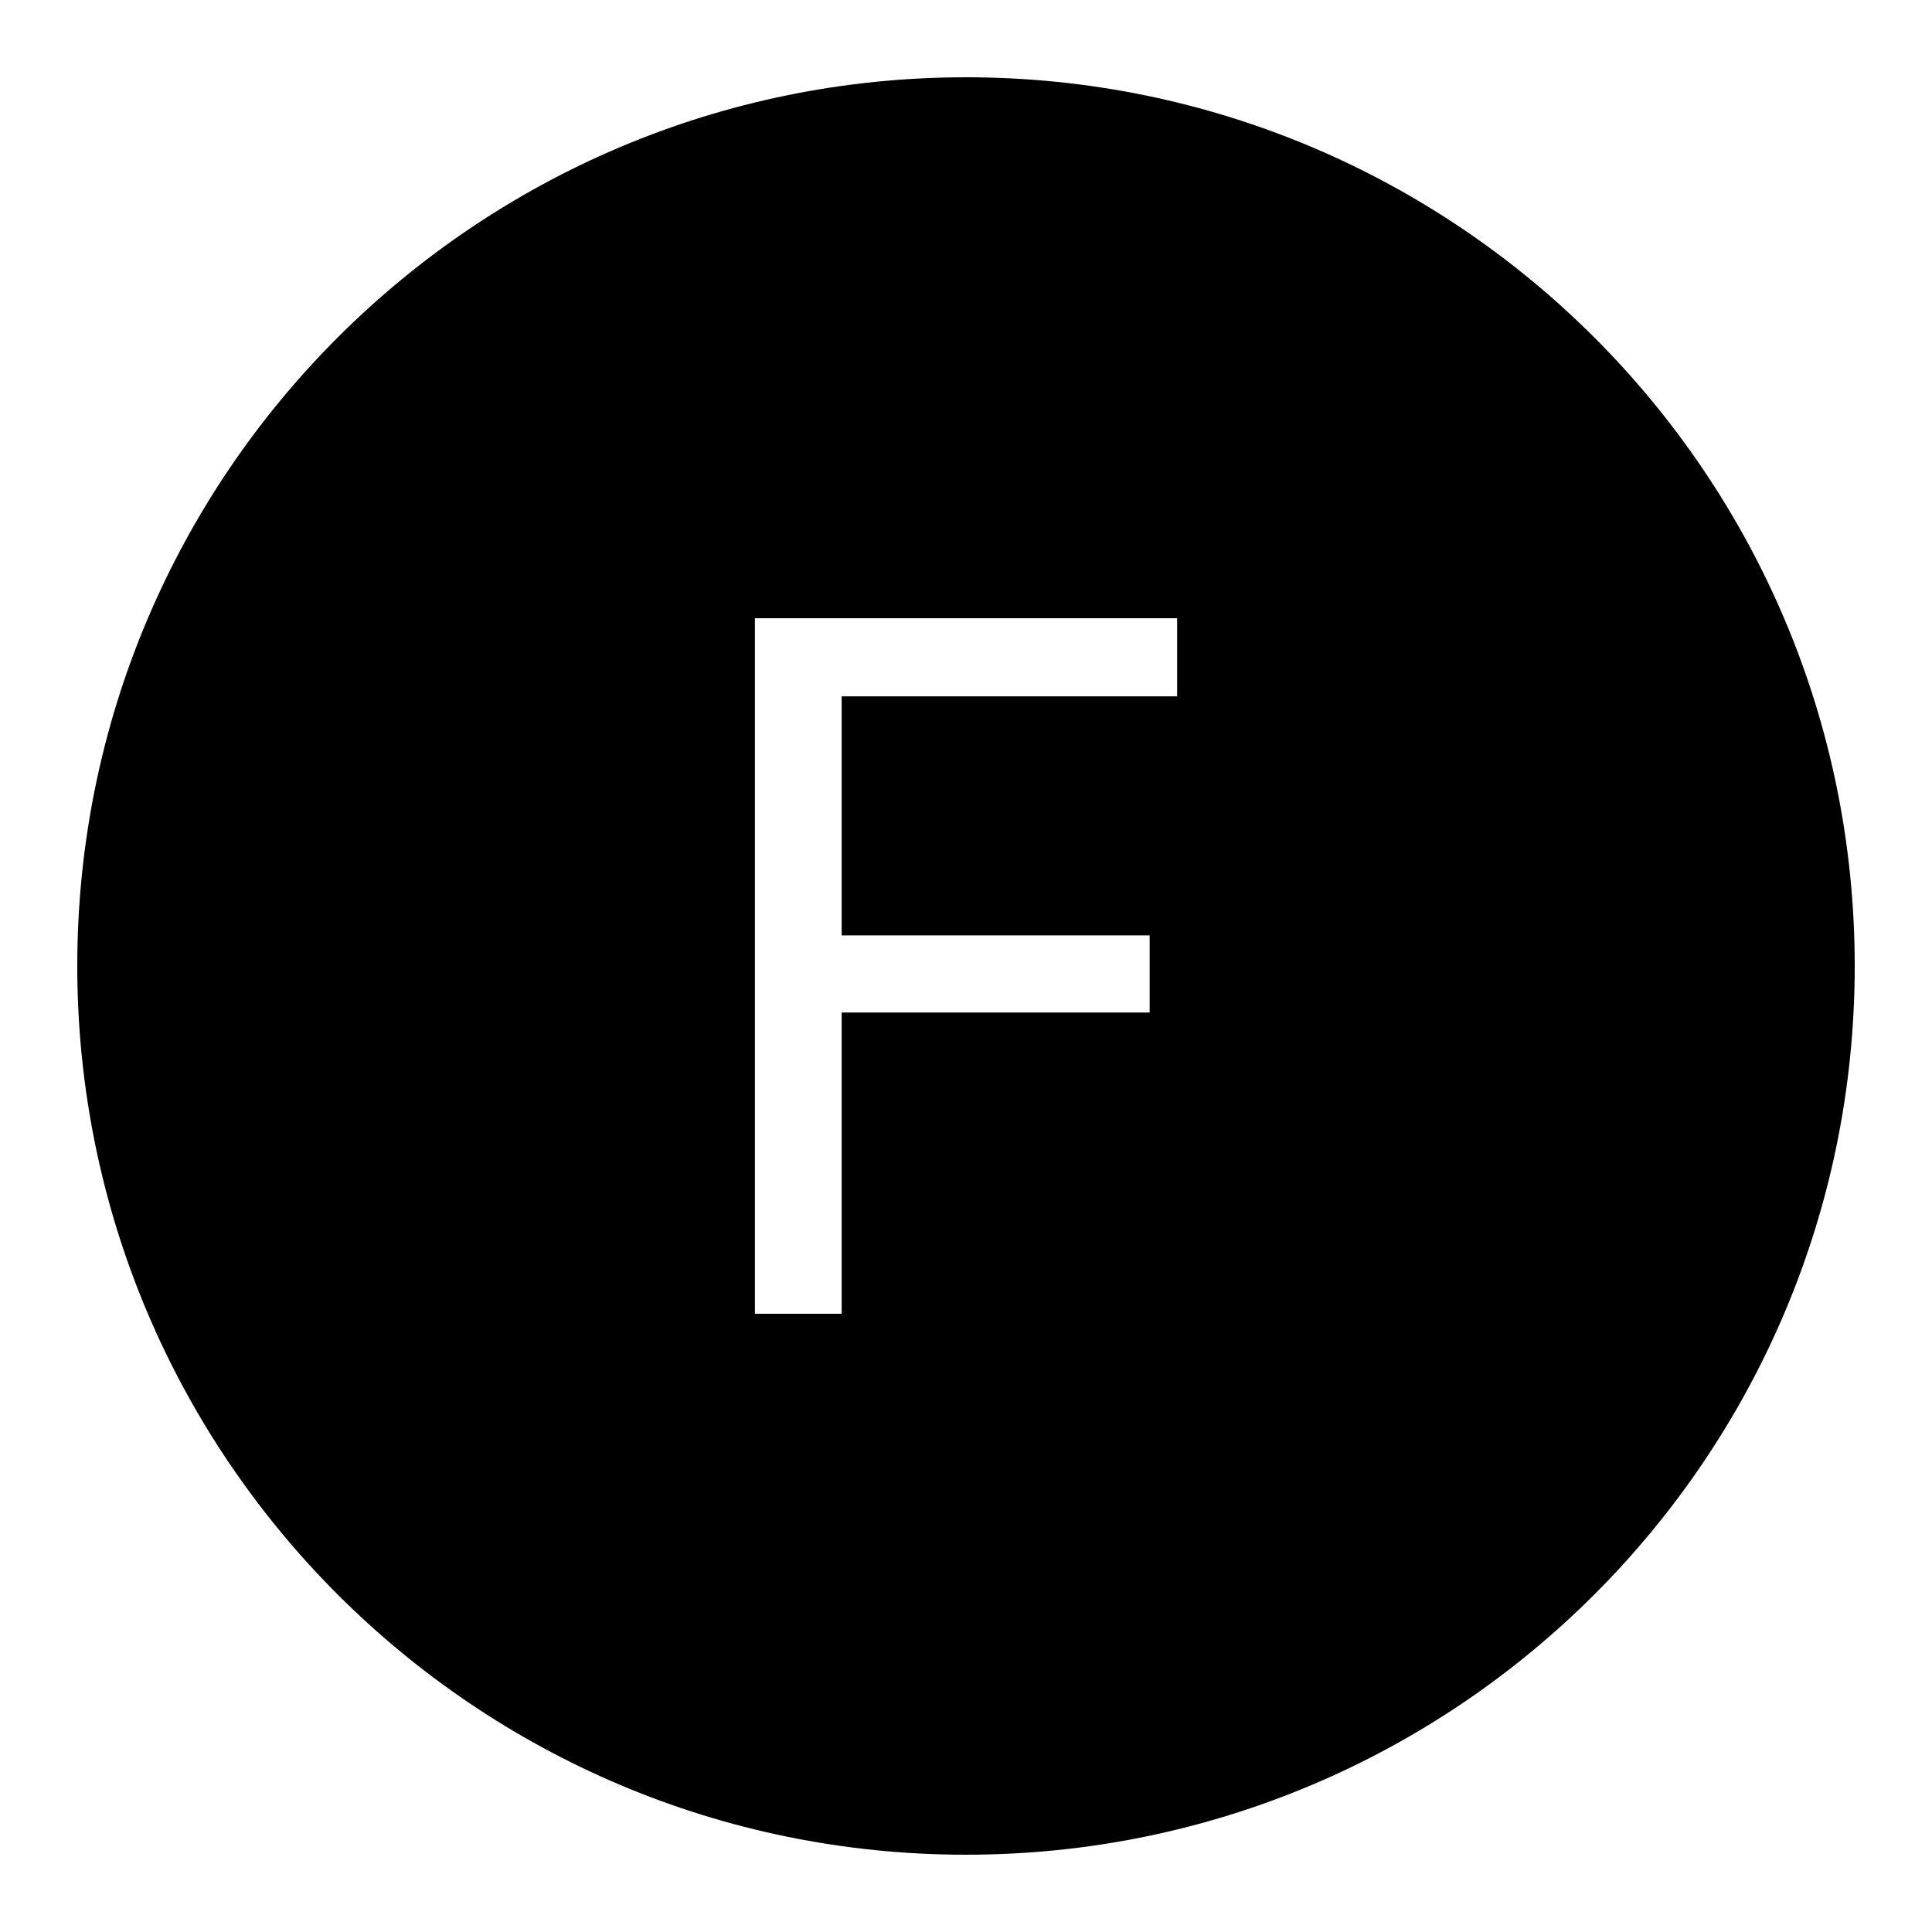
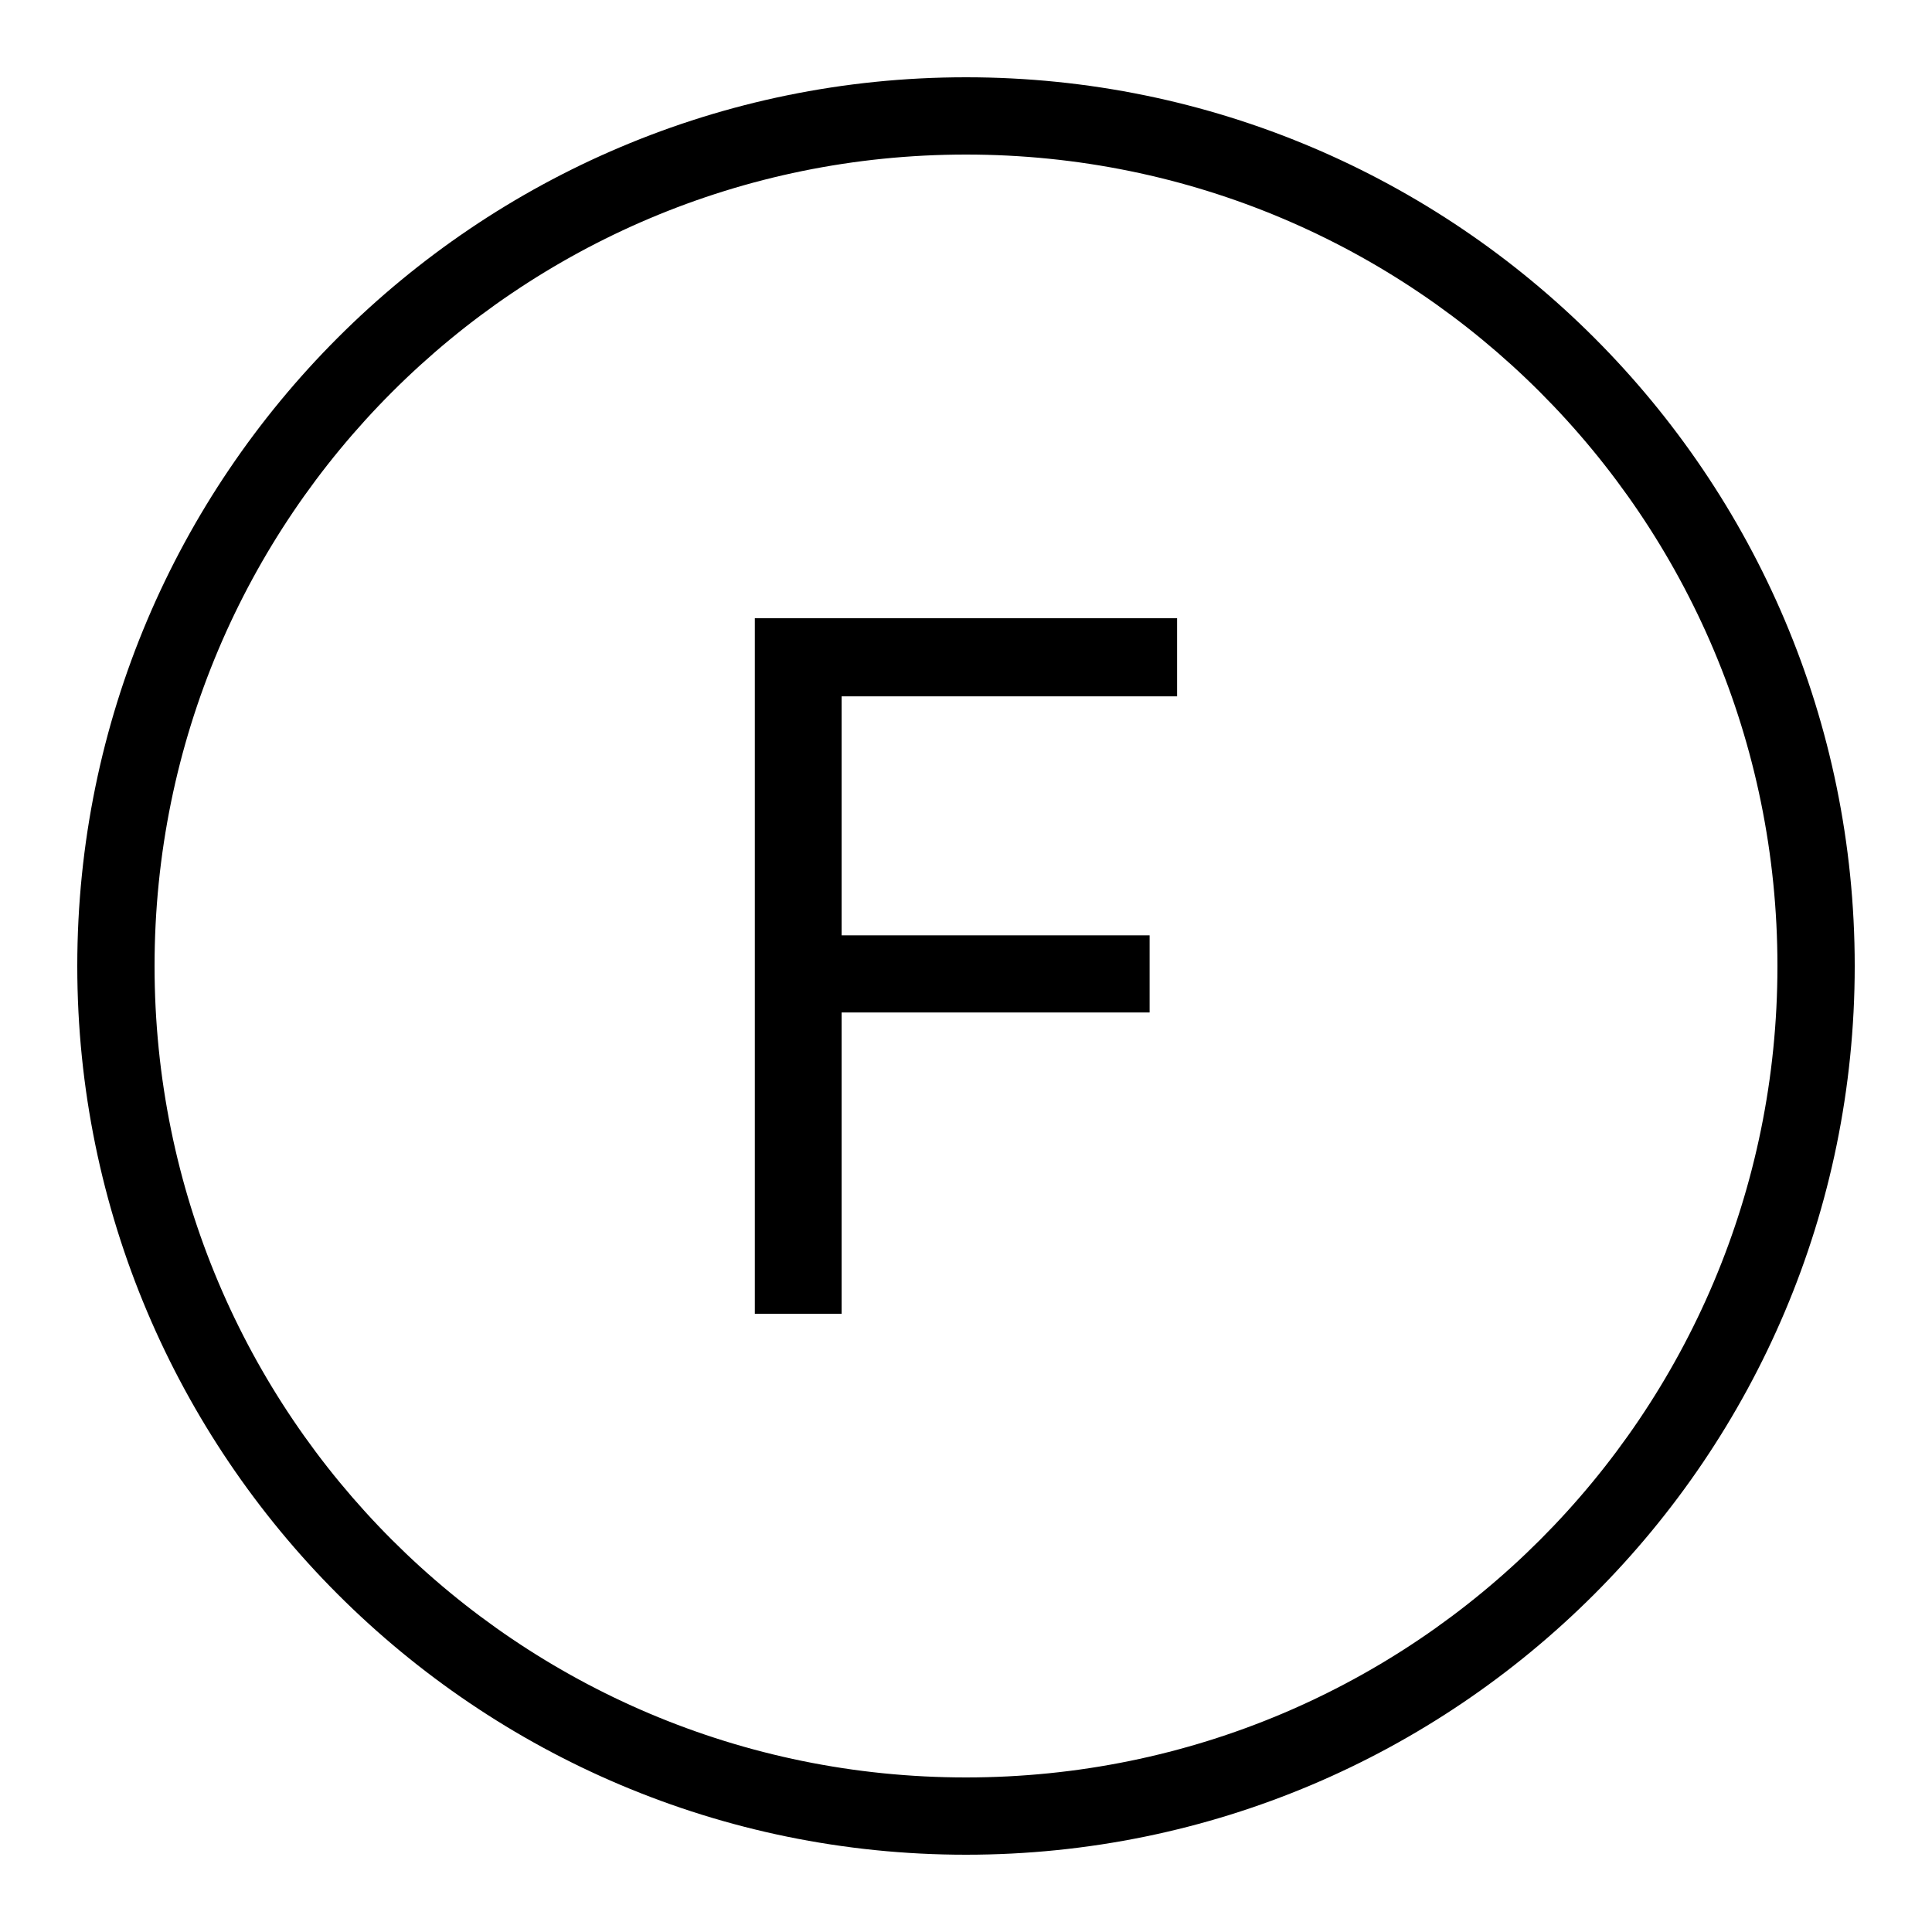
- <svg xmlns="http://www.w3.org/2000/svg" viewBox="0 0 50 50" width="50px" height="50px">
-   <path d="M25,2C12.297,2,2,12.297,2,25c0,12.703,10.297,23,23,23s23-10.297,23-23C48,12.297,37.703,2,25,2z M30.464,18.021h-8.682 v6.187h7.971v1.996h-7.971V34h-2.245V16h10.927V18.021z" />
+ <svg xmlns="http://www.w3.org/2000/svg" x="0px" y="0px" width="50" height="50" viewBox="0 0 50 50">
+   <path d="M 25 2 C 12.309 2 2 12.309 2 25 C 2 37.691 12.309 48 25 48 C 37.691 48 48 37.691 48 25 C 48 12.309 37.691 2 25 2 z M 25 4 C 36.61 4 46 13.39 46 25 C 46 36.61 36.61 46 25 46 C 13.39 46 4 36.61 4 25 C 4 13.39 13.39 4 25 4 z M 19.535 16 L 19.535 34 L 21.781 34 L 21.781 26.203 L 29.752 26.203 L 29.752 24.207 L 21.781 24.207 L 21.781 18.021 L 30.463 18.021 L 30.463 16 L 19.535 16 z" />
</svg>
